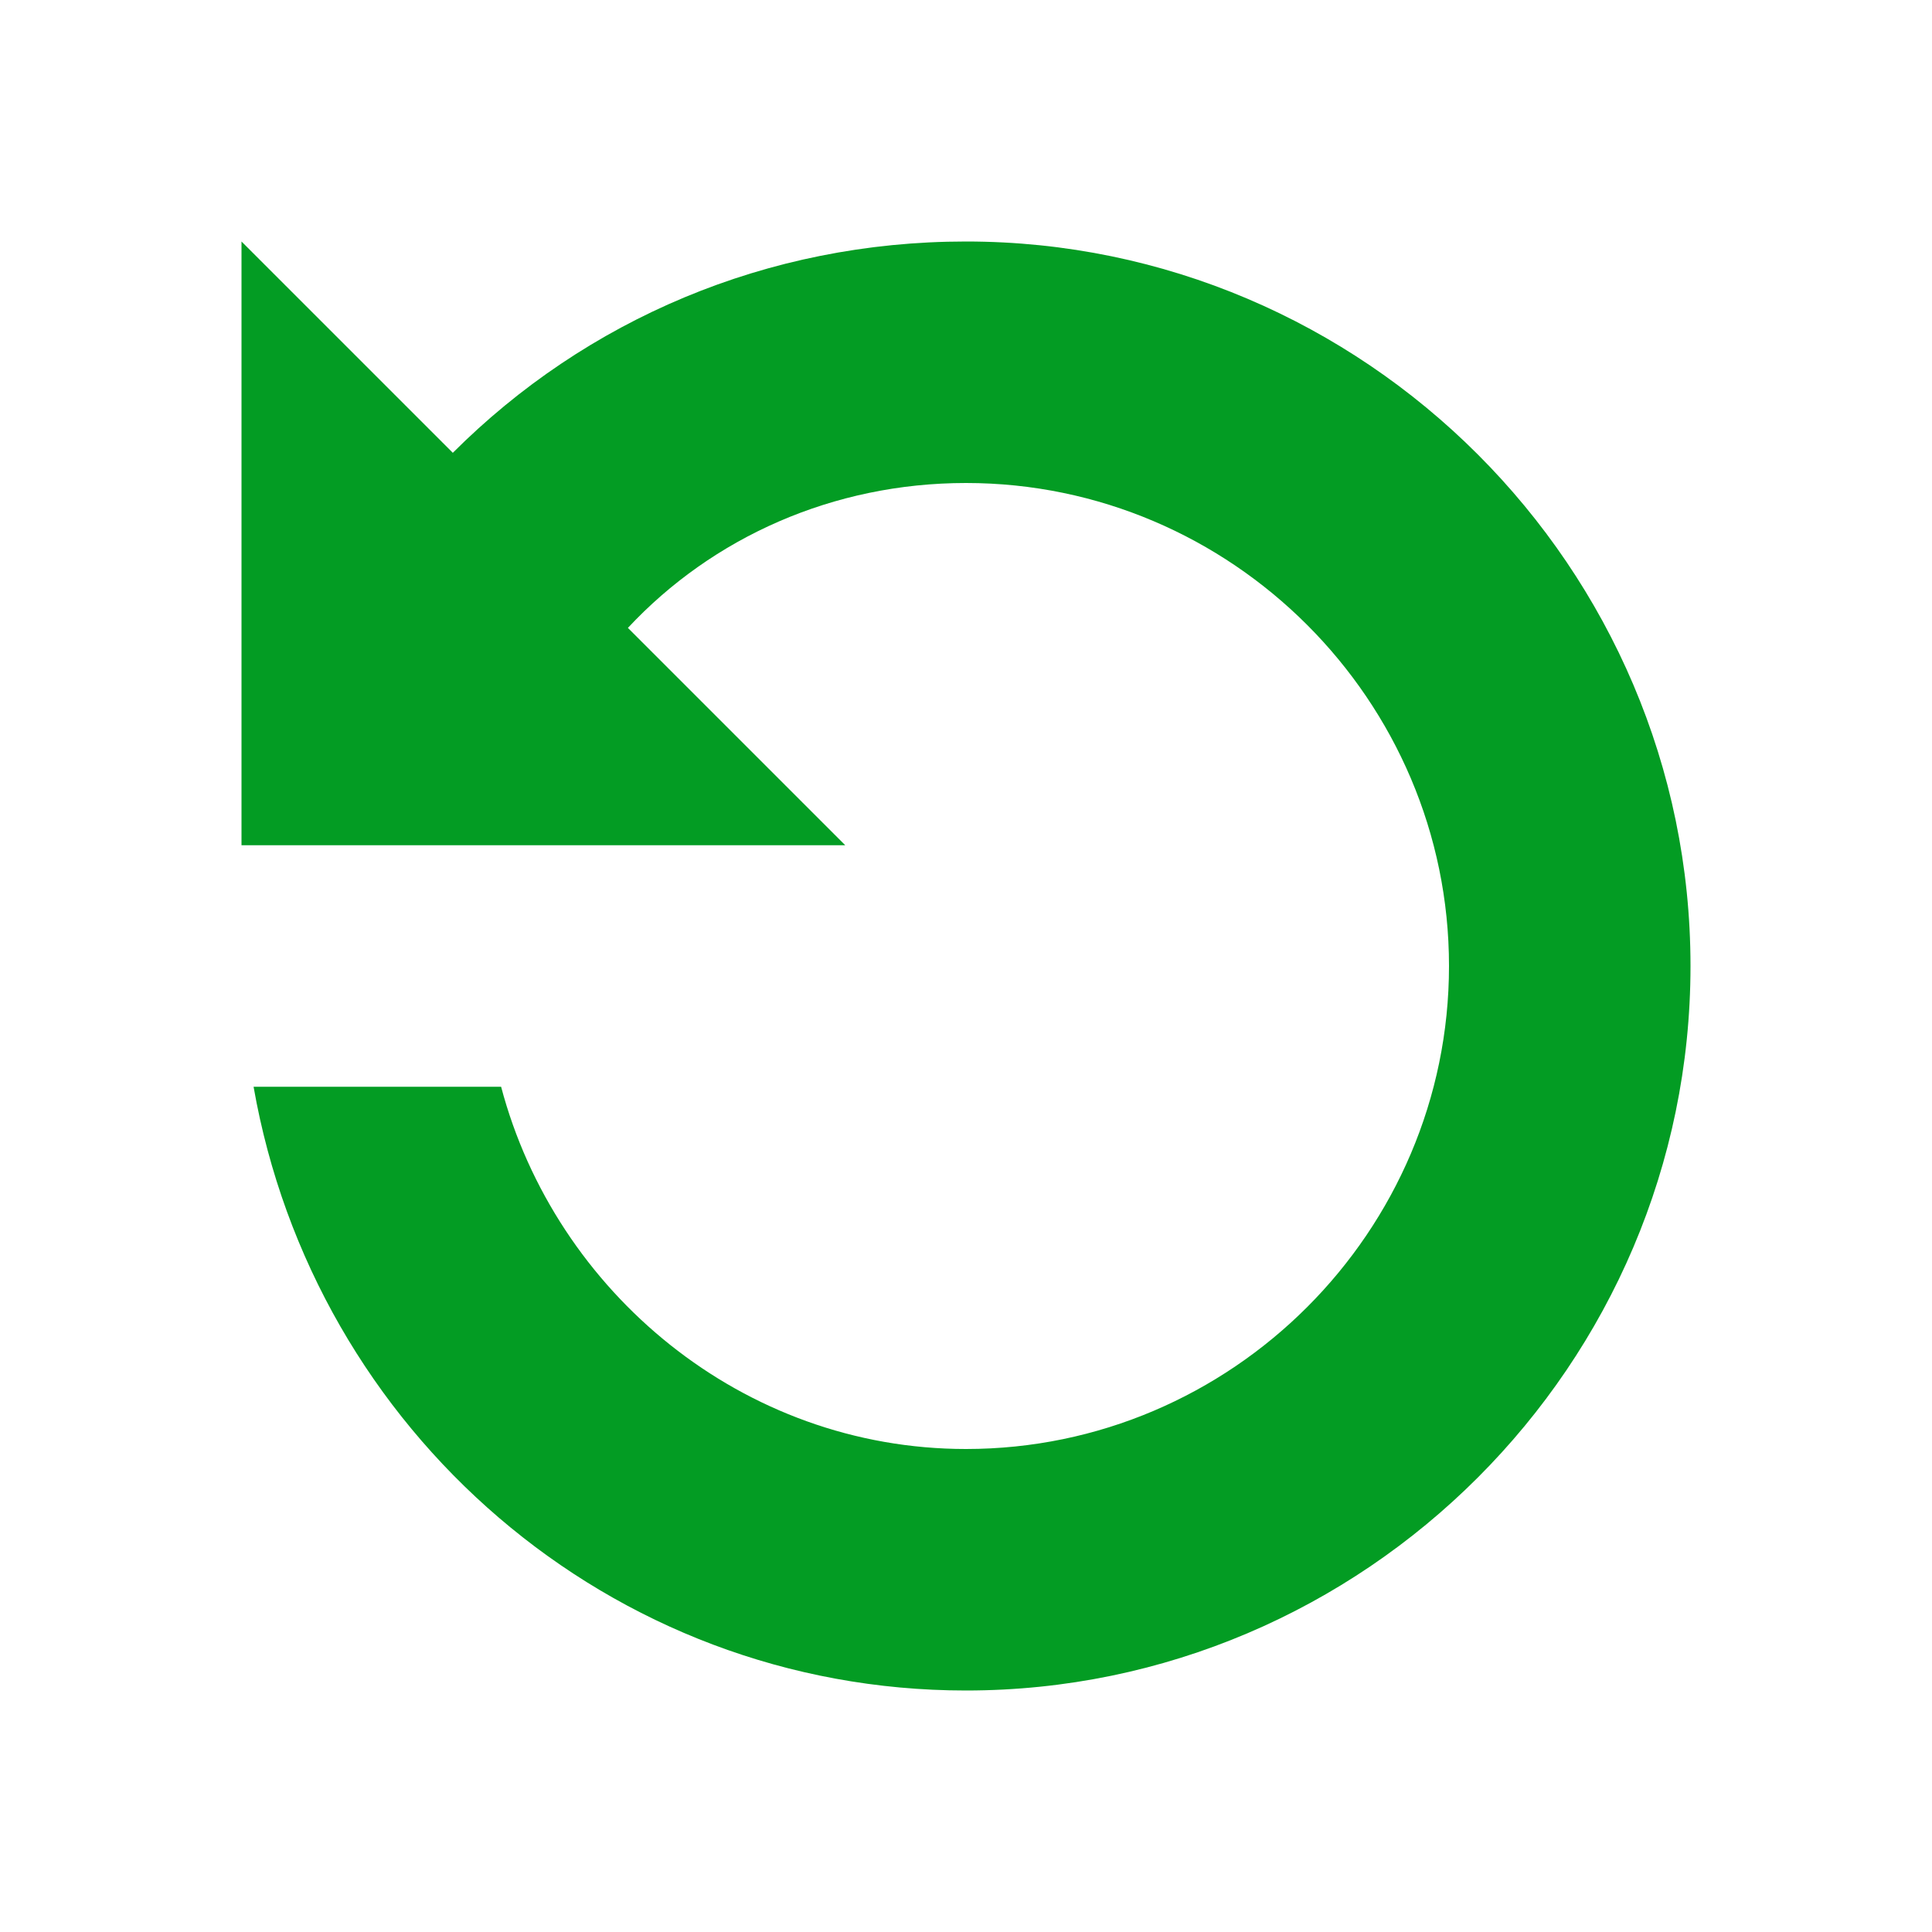
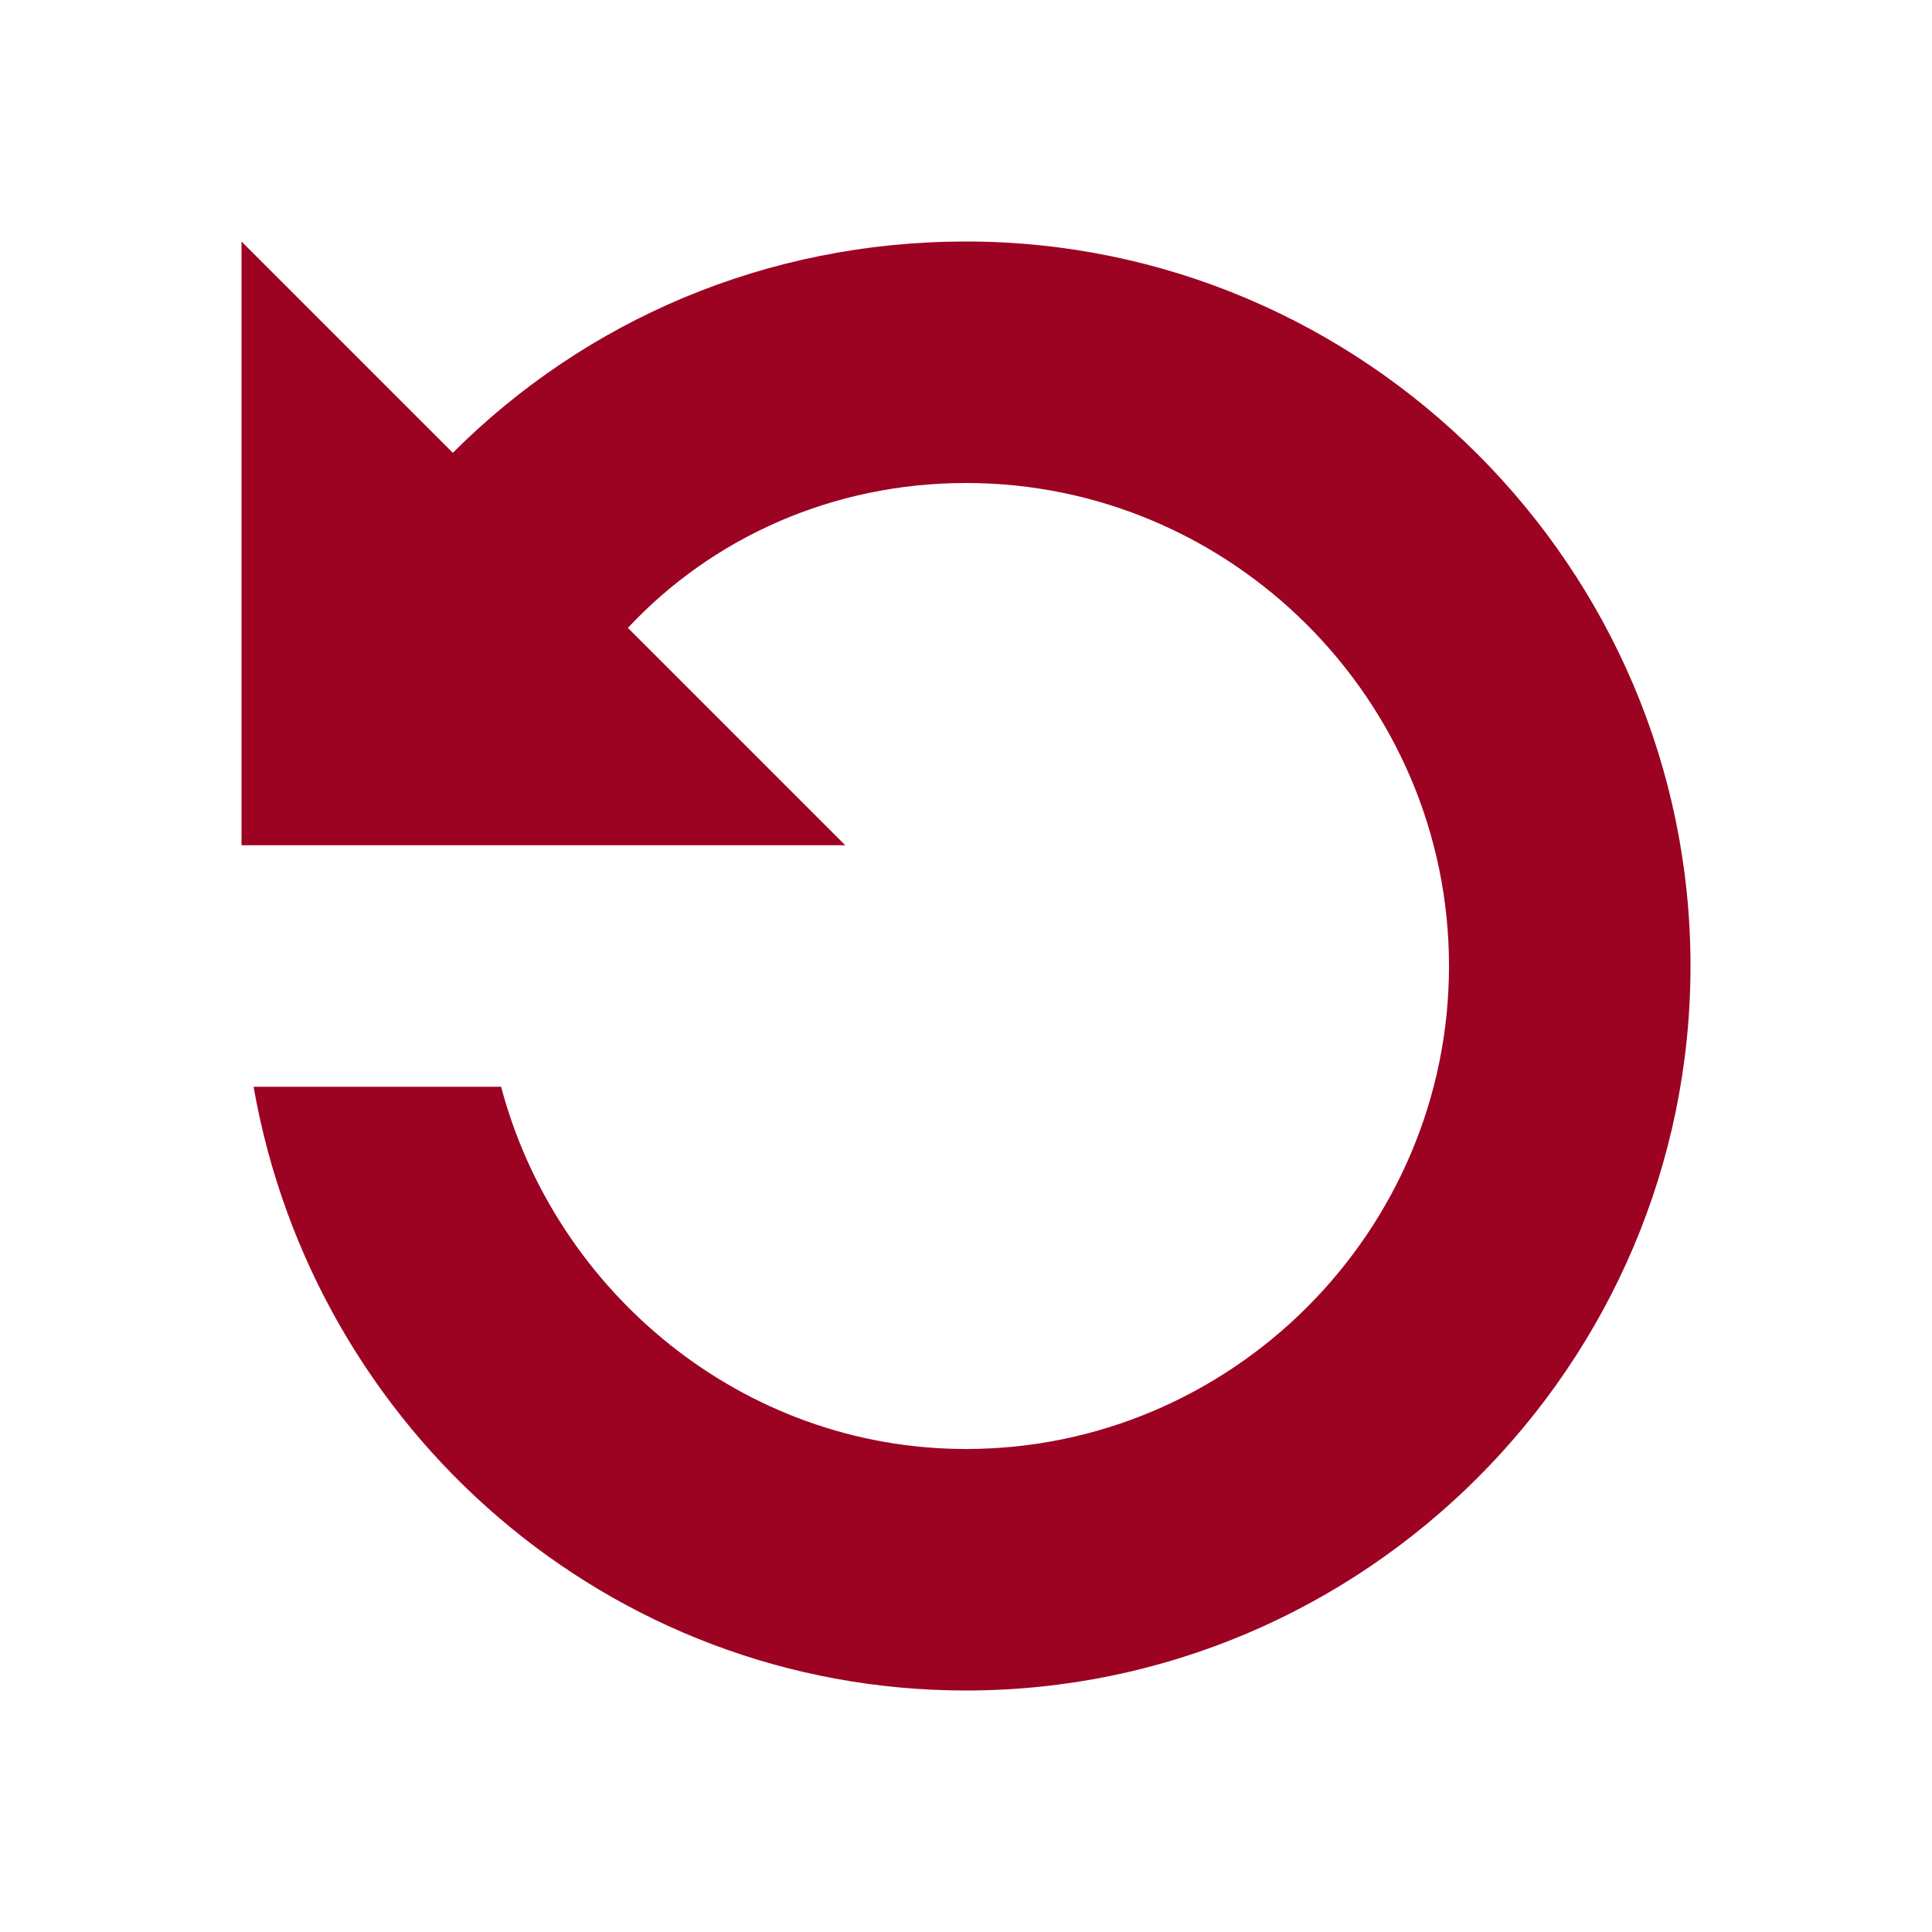
<svg xmlns="http://www.w3.org/2000/svg" version="1.1" id="Layer_1" x="0px" y="0px" viewBox="0 0 32 32" style="enable-background:new 0 0 32 32;" xml:space="preserve">
  <style type="text/css">
- 	.Green{fill:#039C23;}
+ 	.Red{fill:#9C0323;}
</style>
-   <path class="Green" d="M16,4c-3.3,0-6.3,1.3-8.5,3.5L4,4v10h0.2h4.1H14l-3.6-3.6C11.8,8.9,13.8,8,16,8c4.4,0,8,3.6,8,8s-3.6,8-8,8   c-3.7,0-6.8-2.6-7.7-6H4.2c1,5.7,5.9,10,11.8,10c6.6,0,12-5.4,12-12S22.6,4,16,4z" />
+   <path class="Red" d="M16,4c-3.3,0-6.3,1.3-8.5,3.5L4,4v10h0.2h4.1H14l-3.6-3.6C11.8,8.9,13.8,8,16,8c4.4,0,8,3.6,8,8s-3.6,8-8,8   c-3.7,0-6.8-2.6-7.7-6H4.2c1,5.7,5.9,10,11.8,10c6.6,0,12-5.4,12-12S22.6,4,16,4z" />
</svg>
